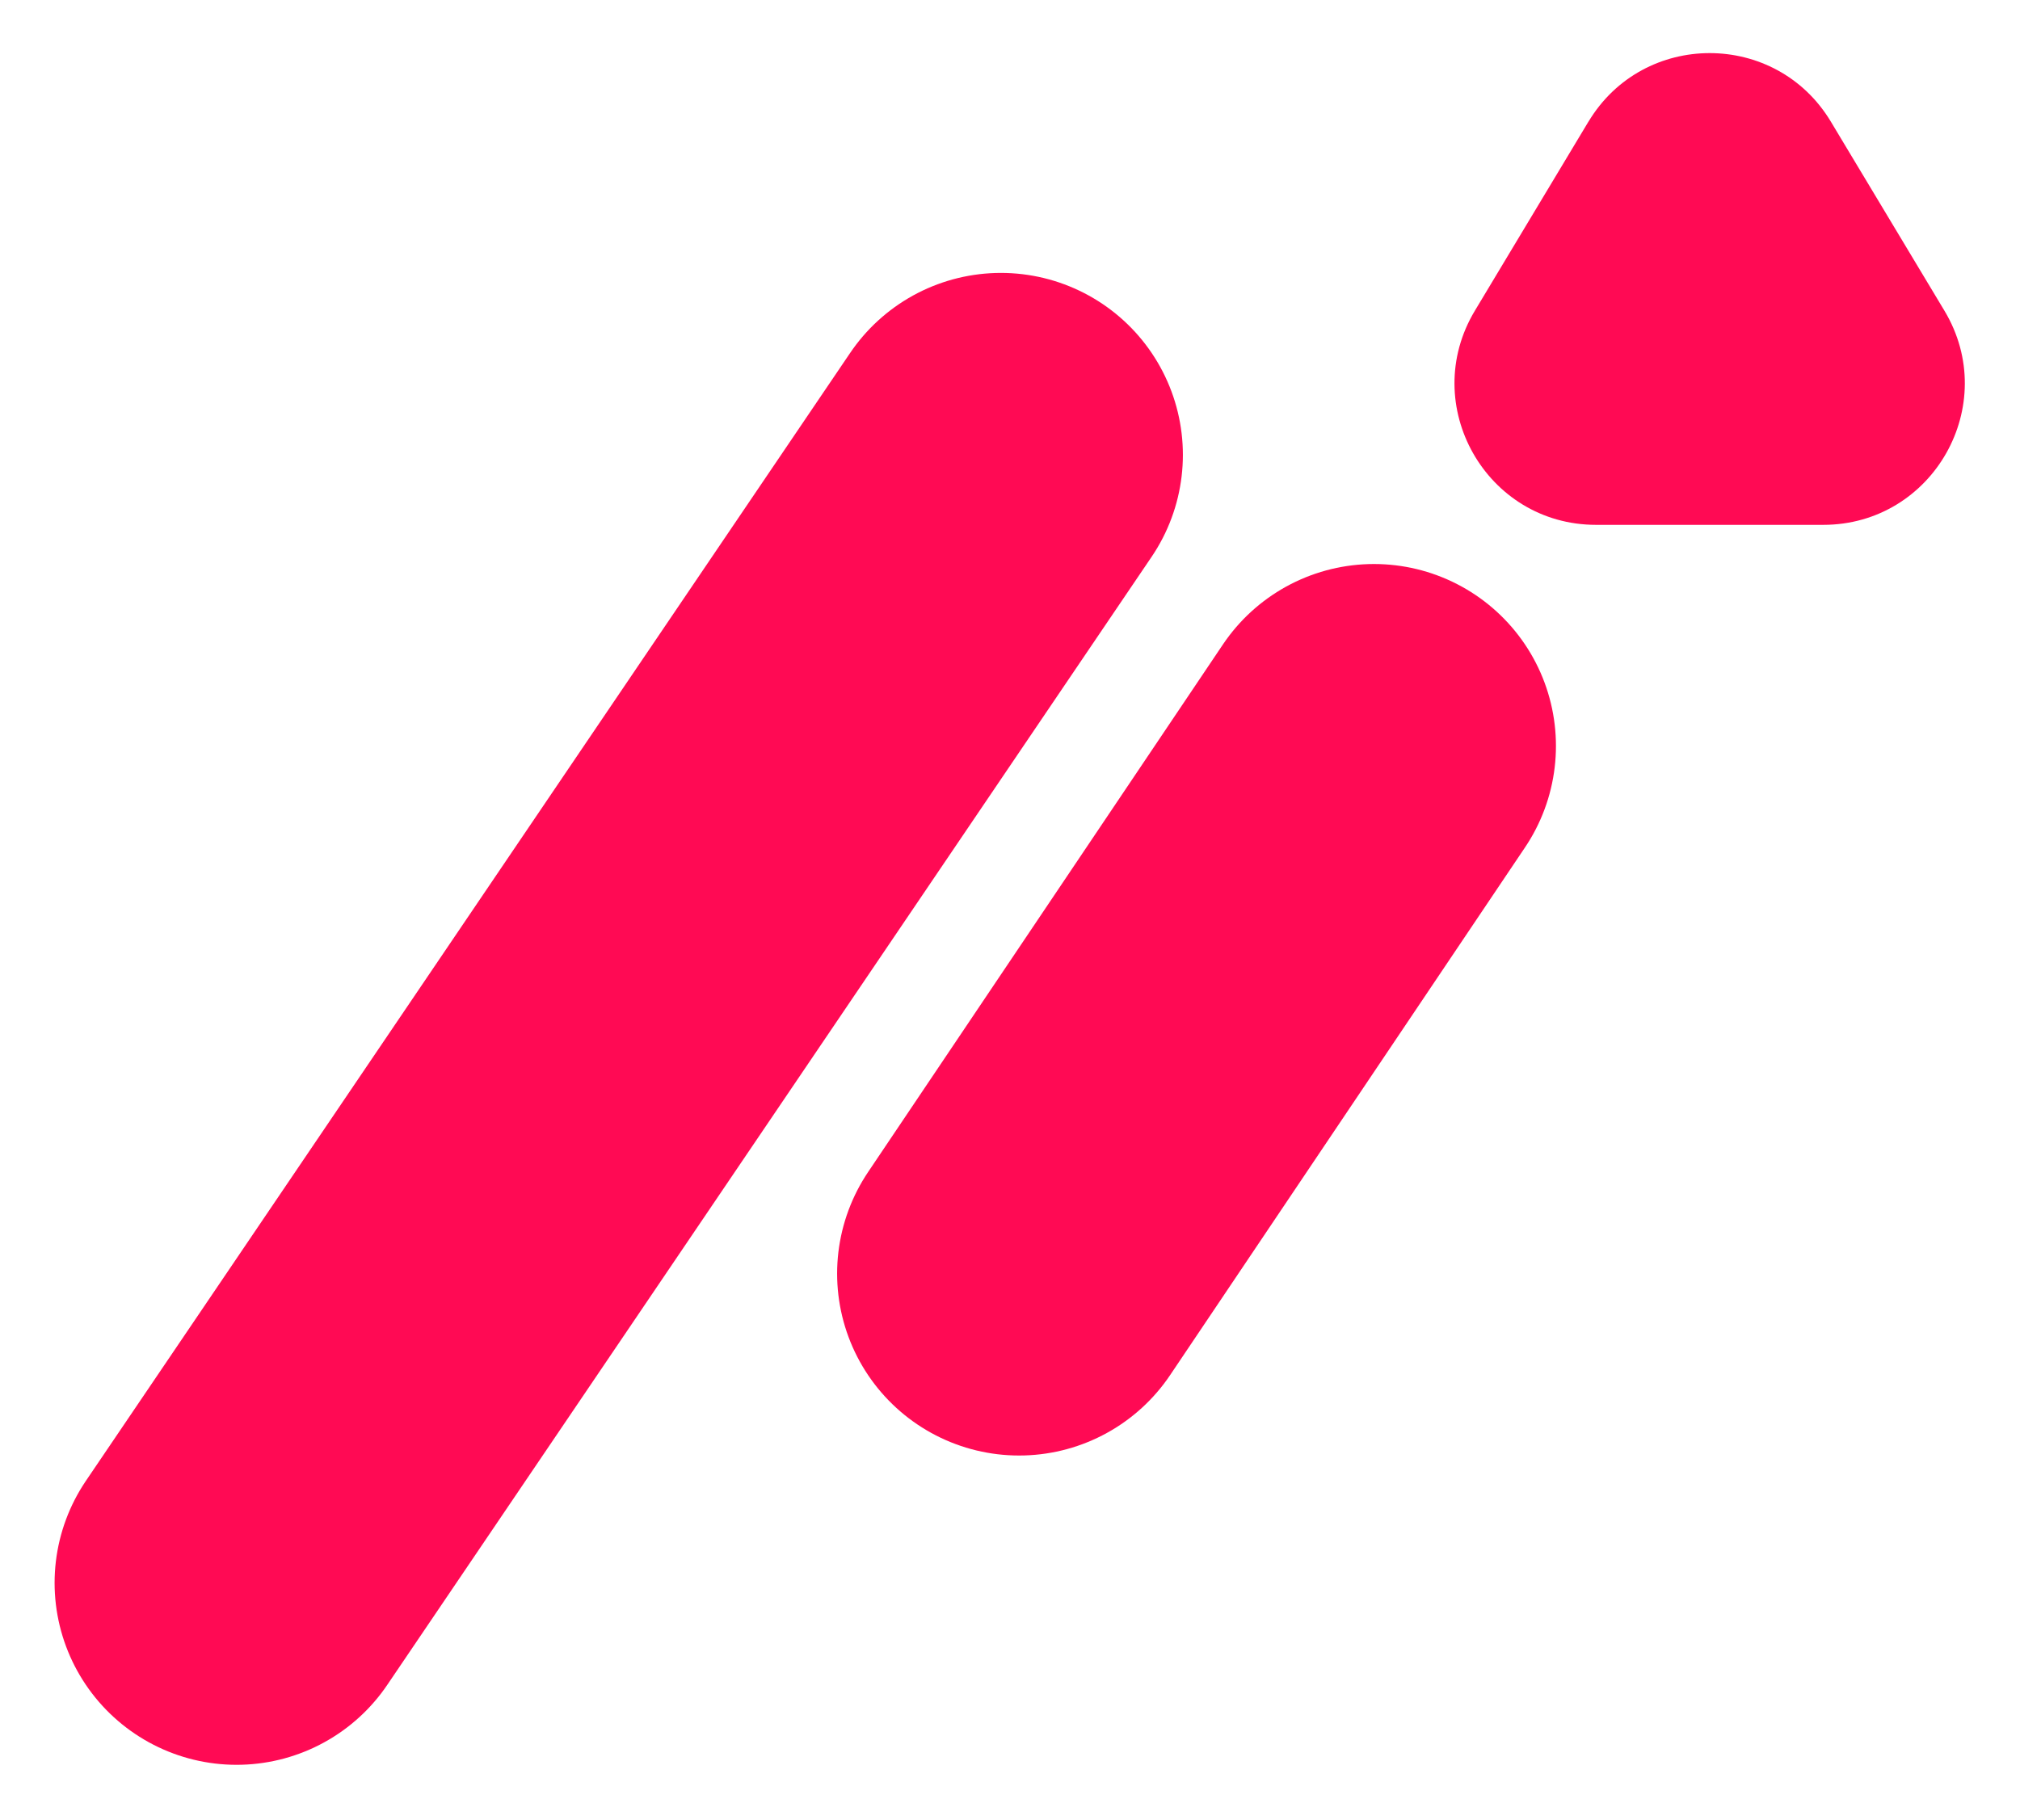
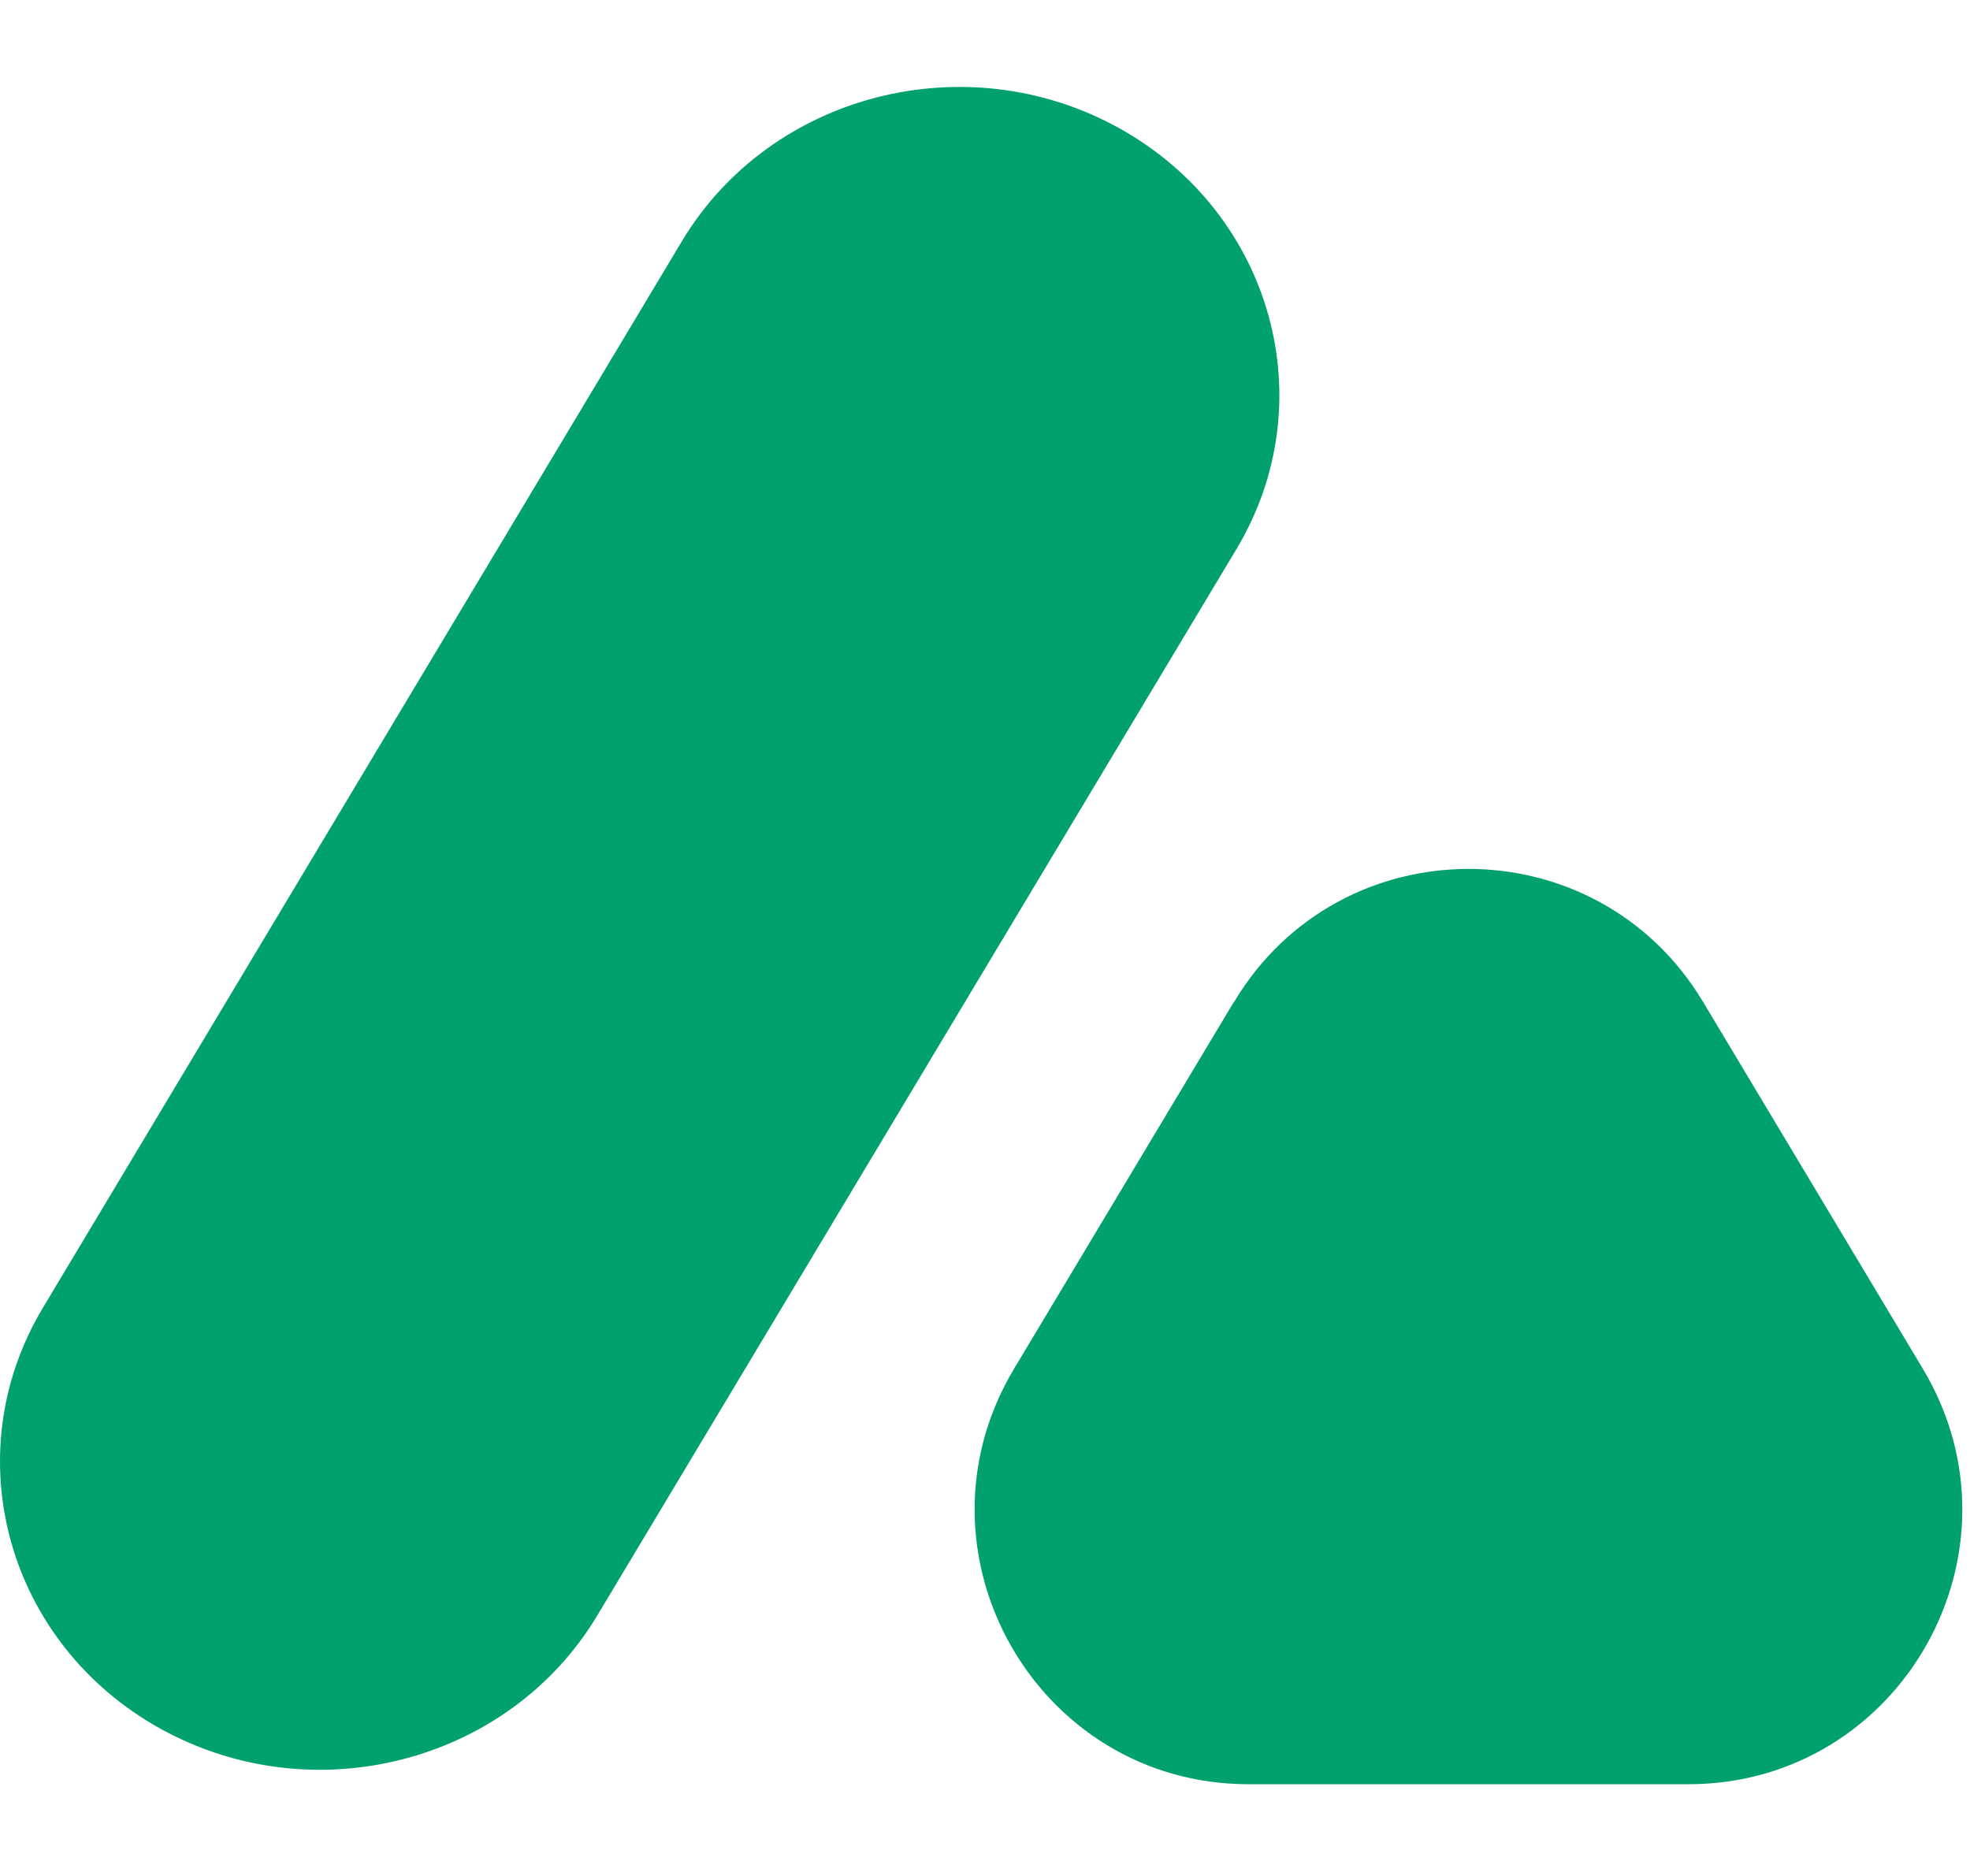
- <svg xmlns="http://www.w3.org/2000/svg" viewBox="40 40 222 200">
-   <g fill="none" stroke="#ff0a54" stroke-width="40" stroke-linecap="round">
-     <path d="M66 214 150 90" />
-     <path d="M152 180 191 122" />
-   </g>
-   <path fill="#ff0a54" transform="translate(228 72) scale(0.5) translate(-167 -161)" d="m140.14 123.75-24.96 41.56c-12.44 20.71 2.48 47.08 26.64 47.08h49.93c24.16 0 39.08-26.37 26.64-47.08l-24.96-41.56c-12.07-20.1-41.21-20.1-53.28 0z" />
+ <svg xmlns="http://www.w3.org/2000/svg" viewBox="0 0 21 20">
+   <path fill="#00a06f" d="m13.153 10.682-2.343 3.91c-1.167 1.949.233 4.43 2.5 4.43h4.687c2.268 0 3.668-2.481 2.5-4.43l-2.342-3.91c-1.133-1.891-3.868-1.891-5 0zM1.705 18.427C.075 17.52-.484 15.513.457 13.943L7.27 2.57C8.213.999 10.3.46 11.933 1.368c1.63.907 2.189 2.914 1.248 4.485l-6.814 11.37c-.942 1.573-3.03 2.112-4.662 1.204" />
</svg>
